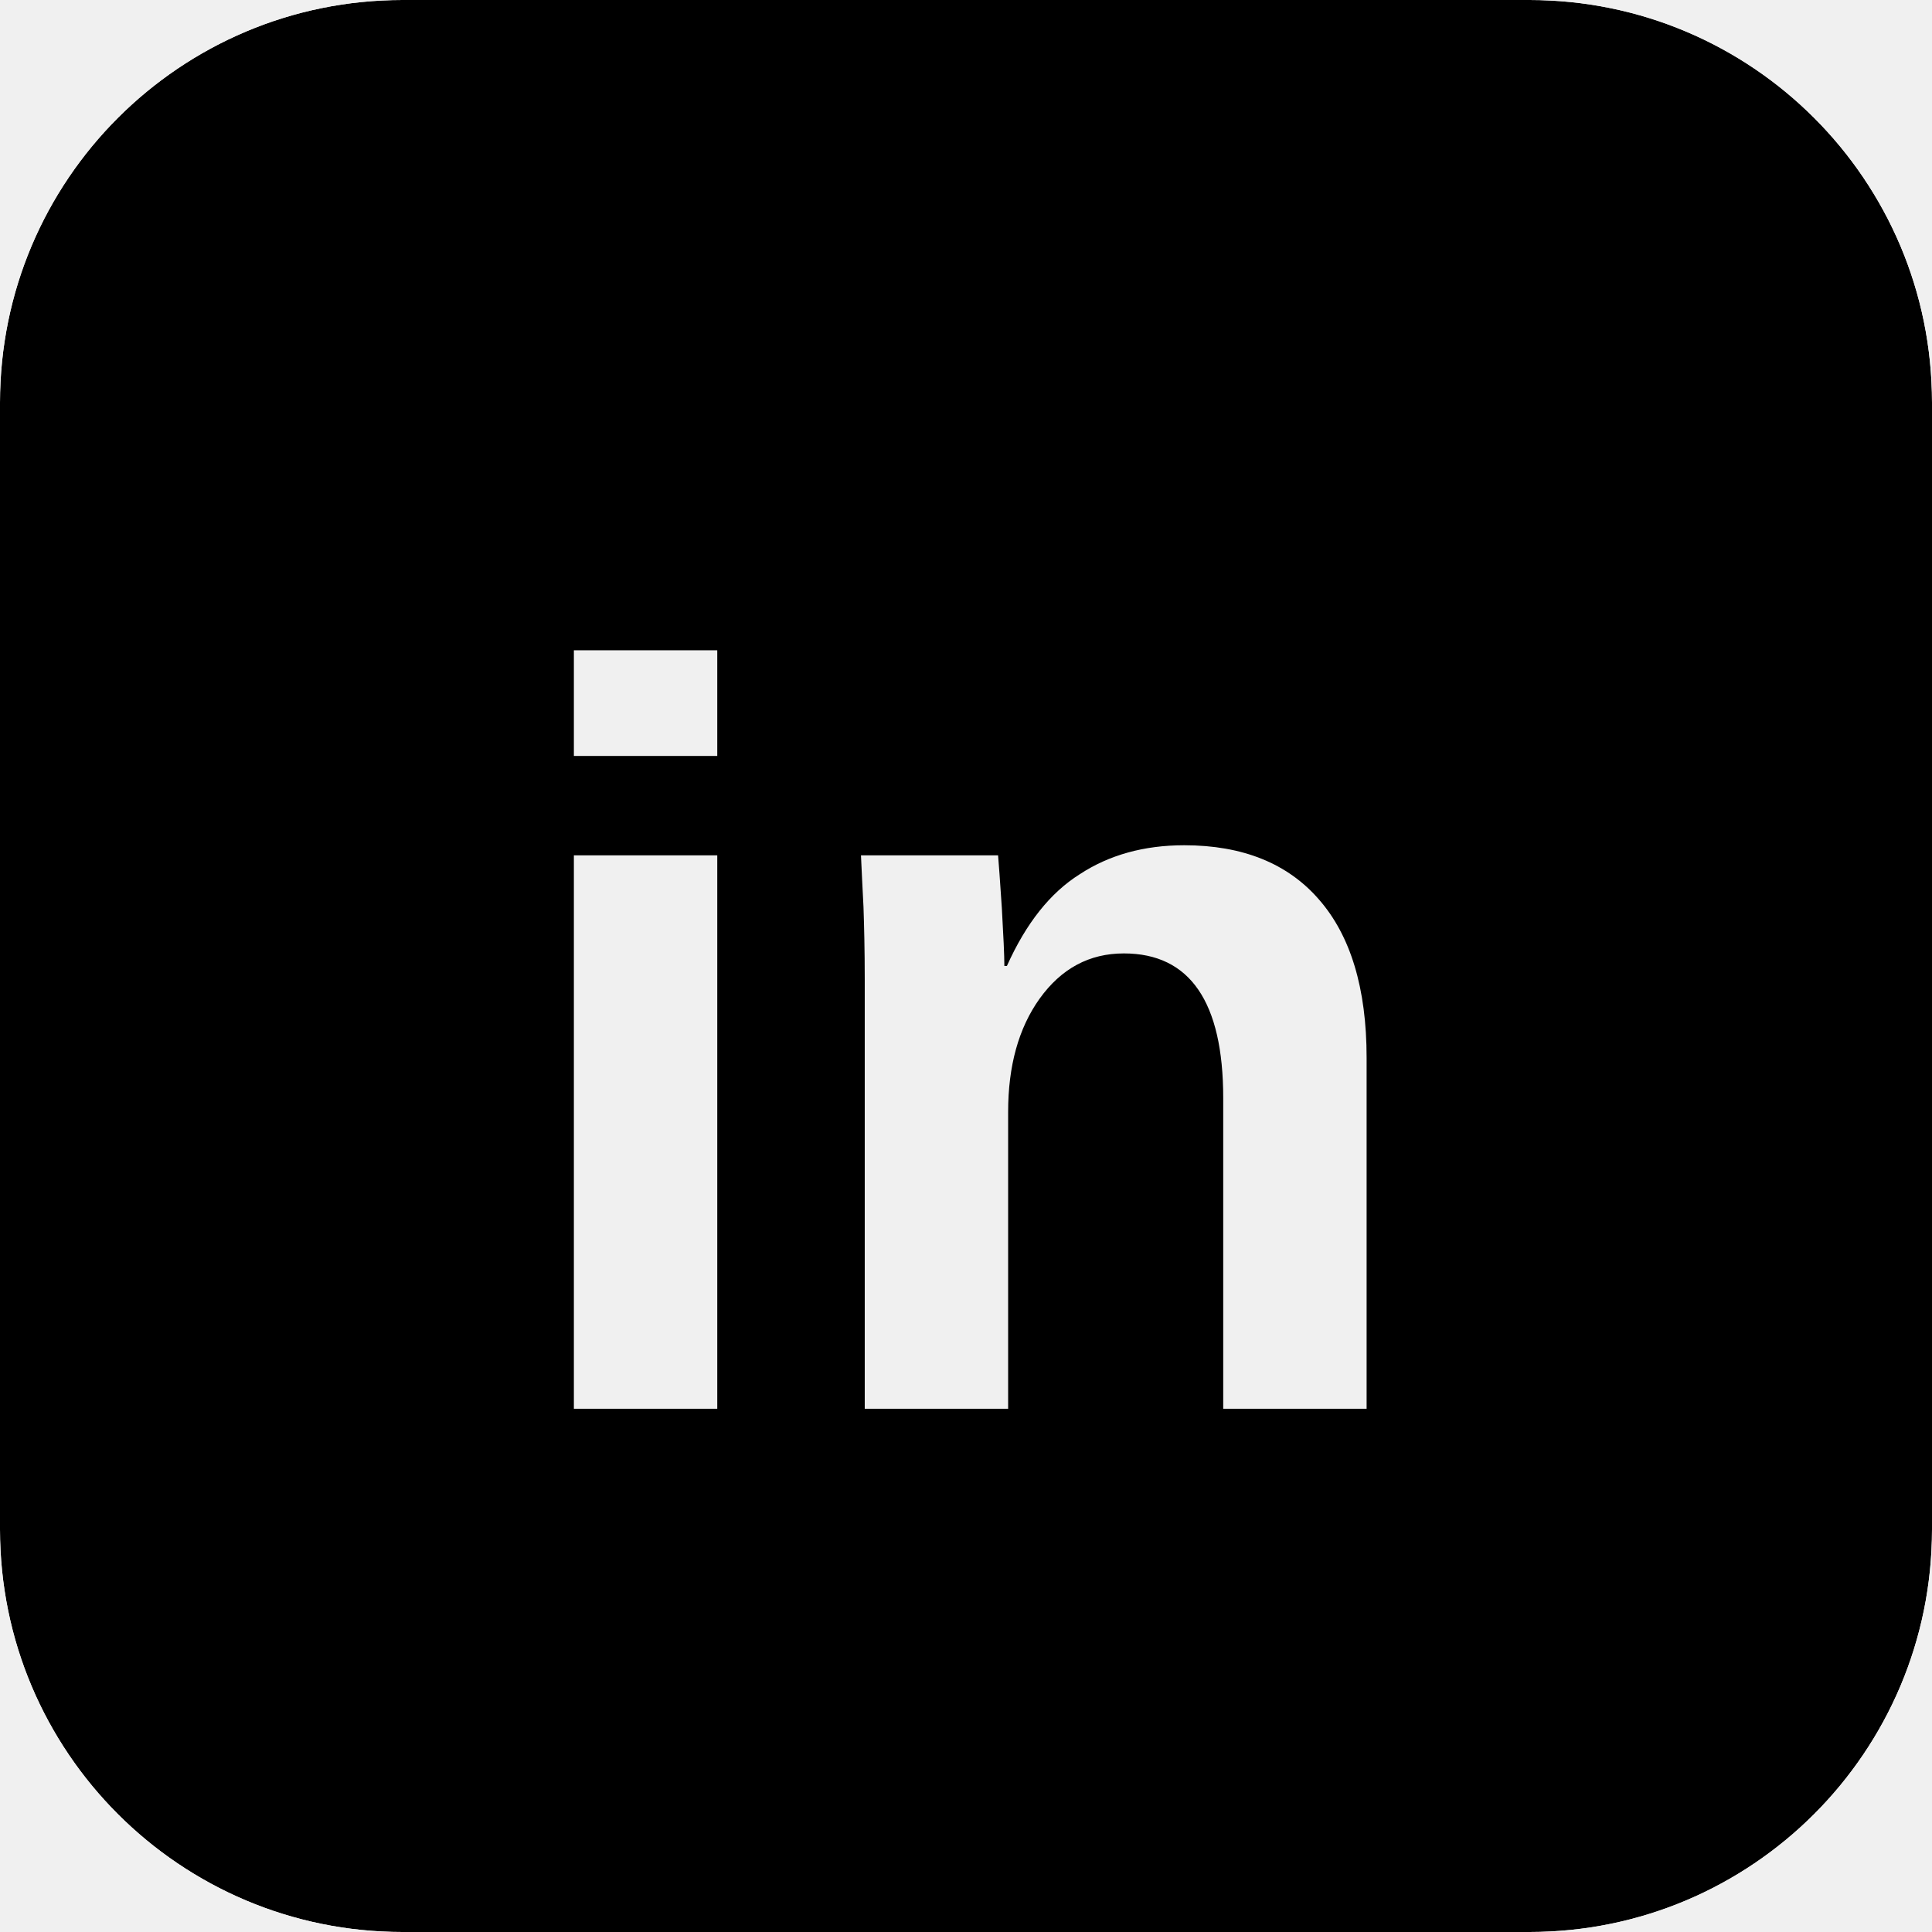
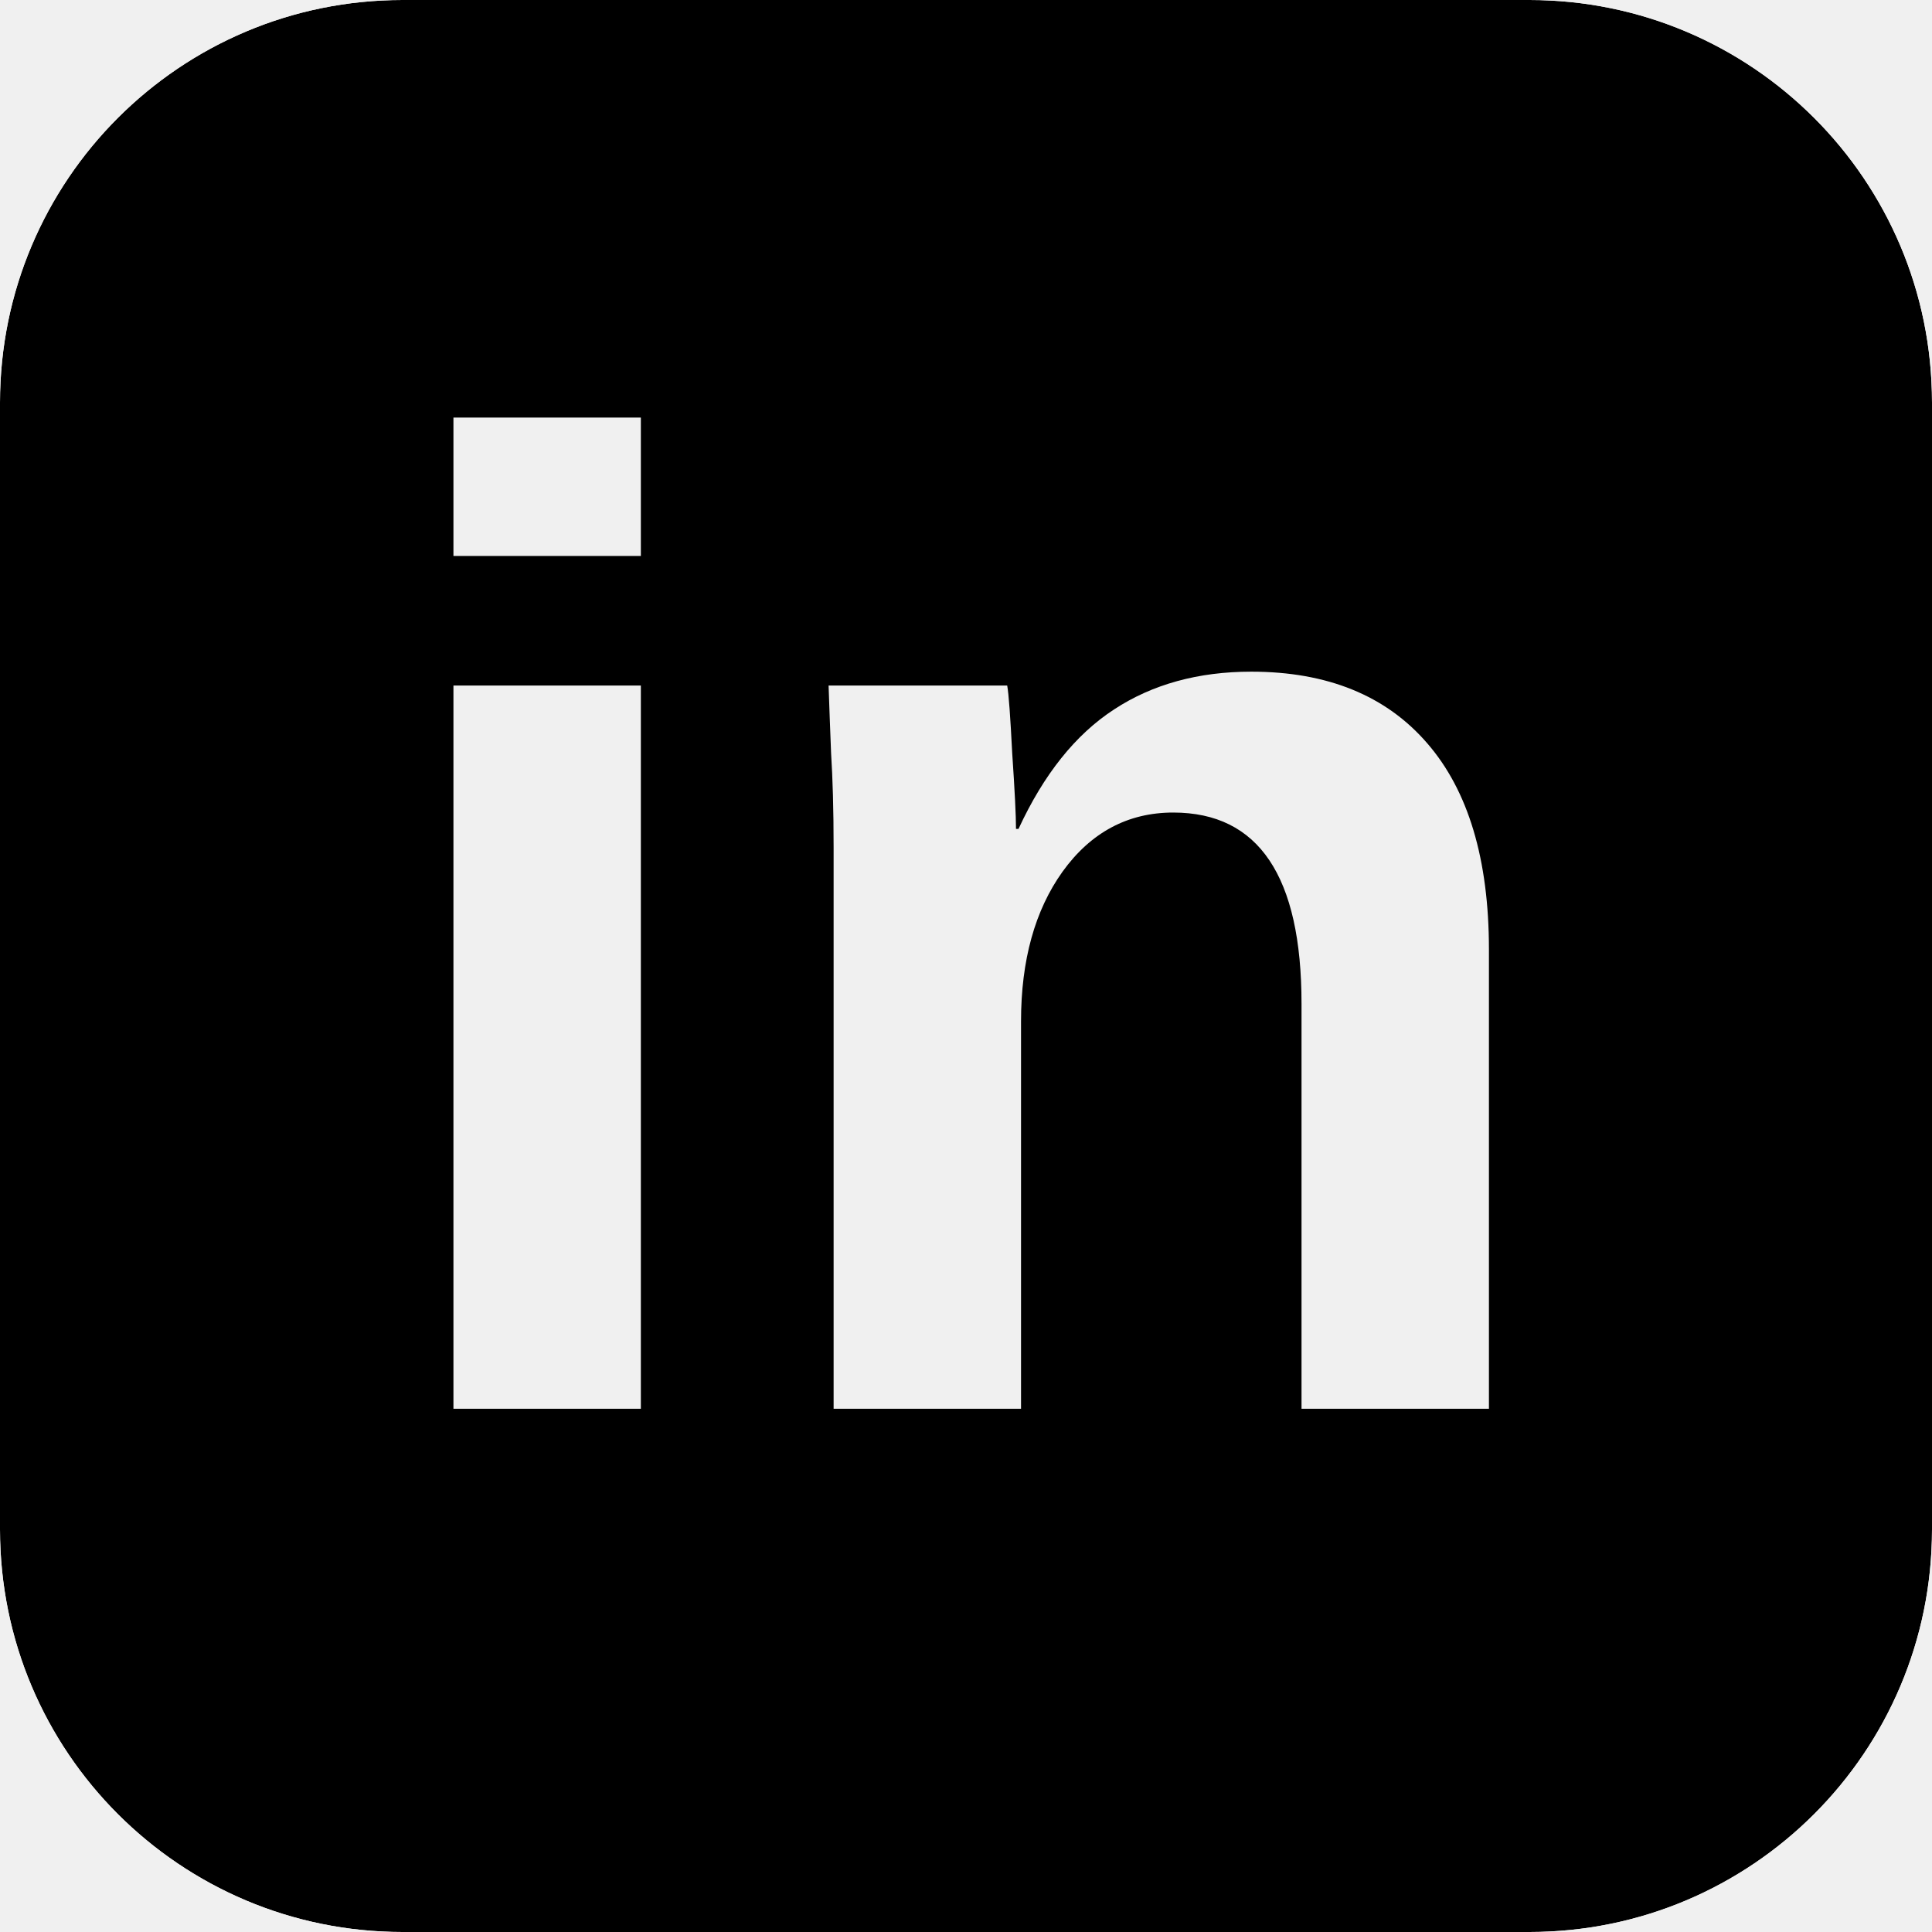
<svg xmlns="http://www.w3.org/2000/svg" viewBox="0 0 24 24" width="24" height="24">
  <defs>
    <mask id="li-knockout">
      <rect x="0" y="0" width="24" height="24" rx="5" fill="white" />
-       <text x="12" y="17.5" font-family="Arial, Helvetica, sans-serif" font-size="13" font-weight="bold" text-anchor="middle" fill="black">in</text>
+       <text x="12" y="17.5" font-family="Arial, Helvetica, sans-serif" font-size="17" font-weight="bold" text-anchor="middle" fill="black">in</text>
    </mask>
  </defs>
  <rect x="0" y="0" width="24" height="24" rx="5" fill="currentColor" mask="url(#li-knockout)" />
</svg>
